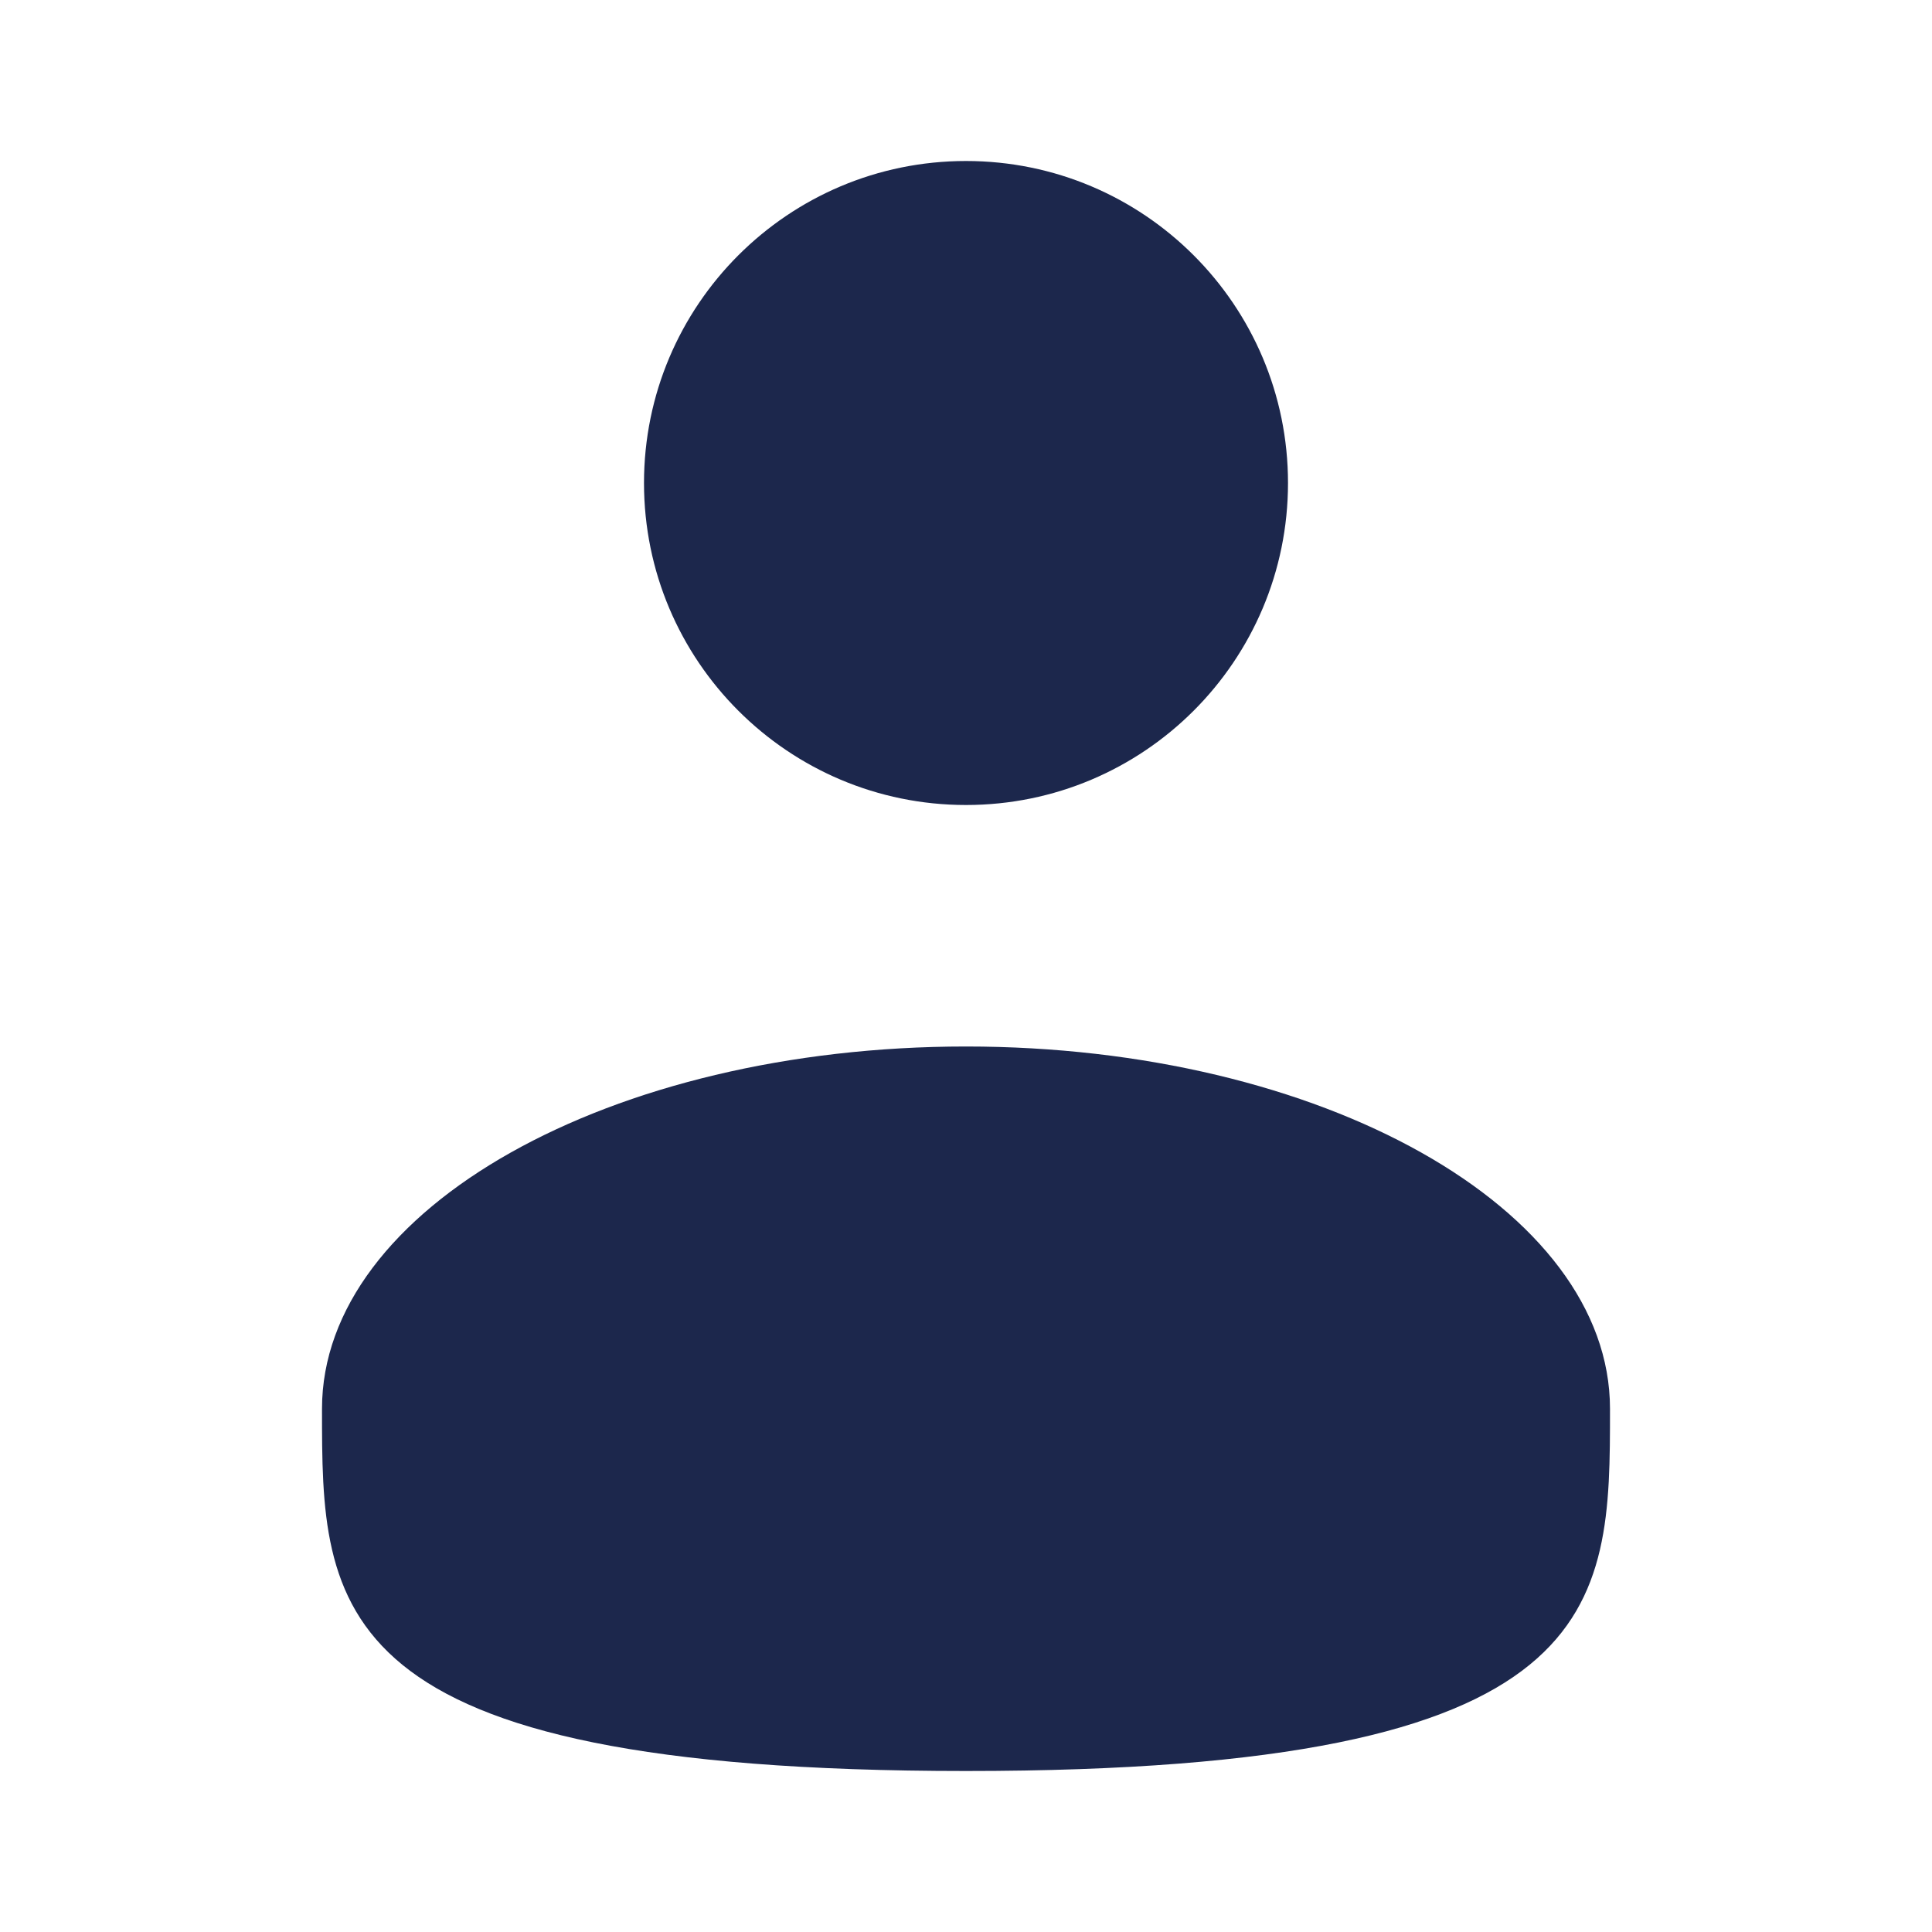
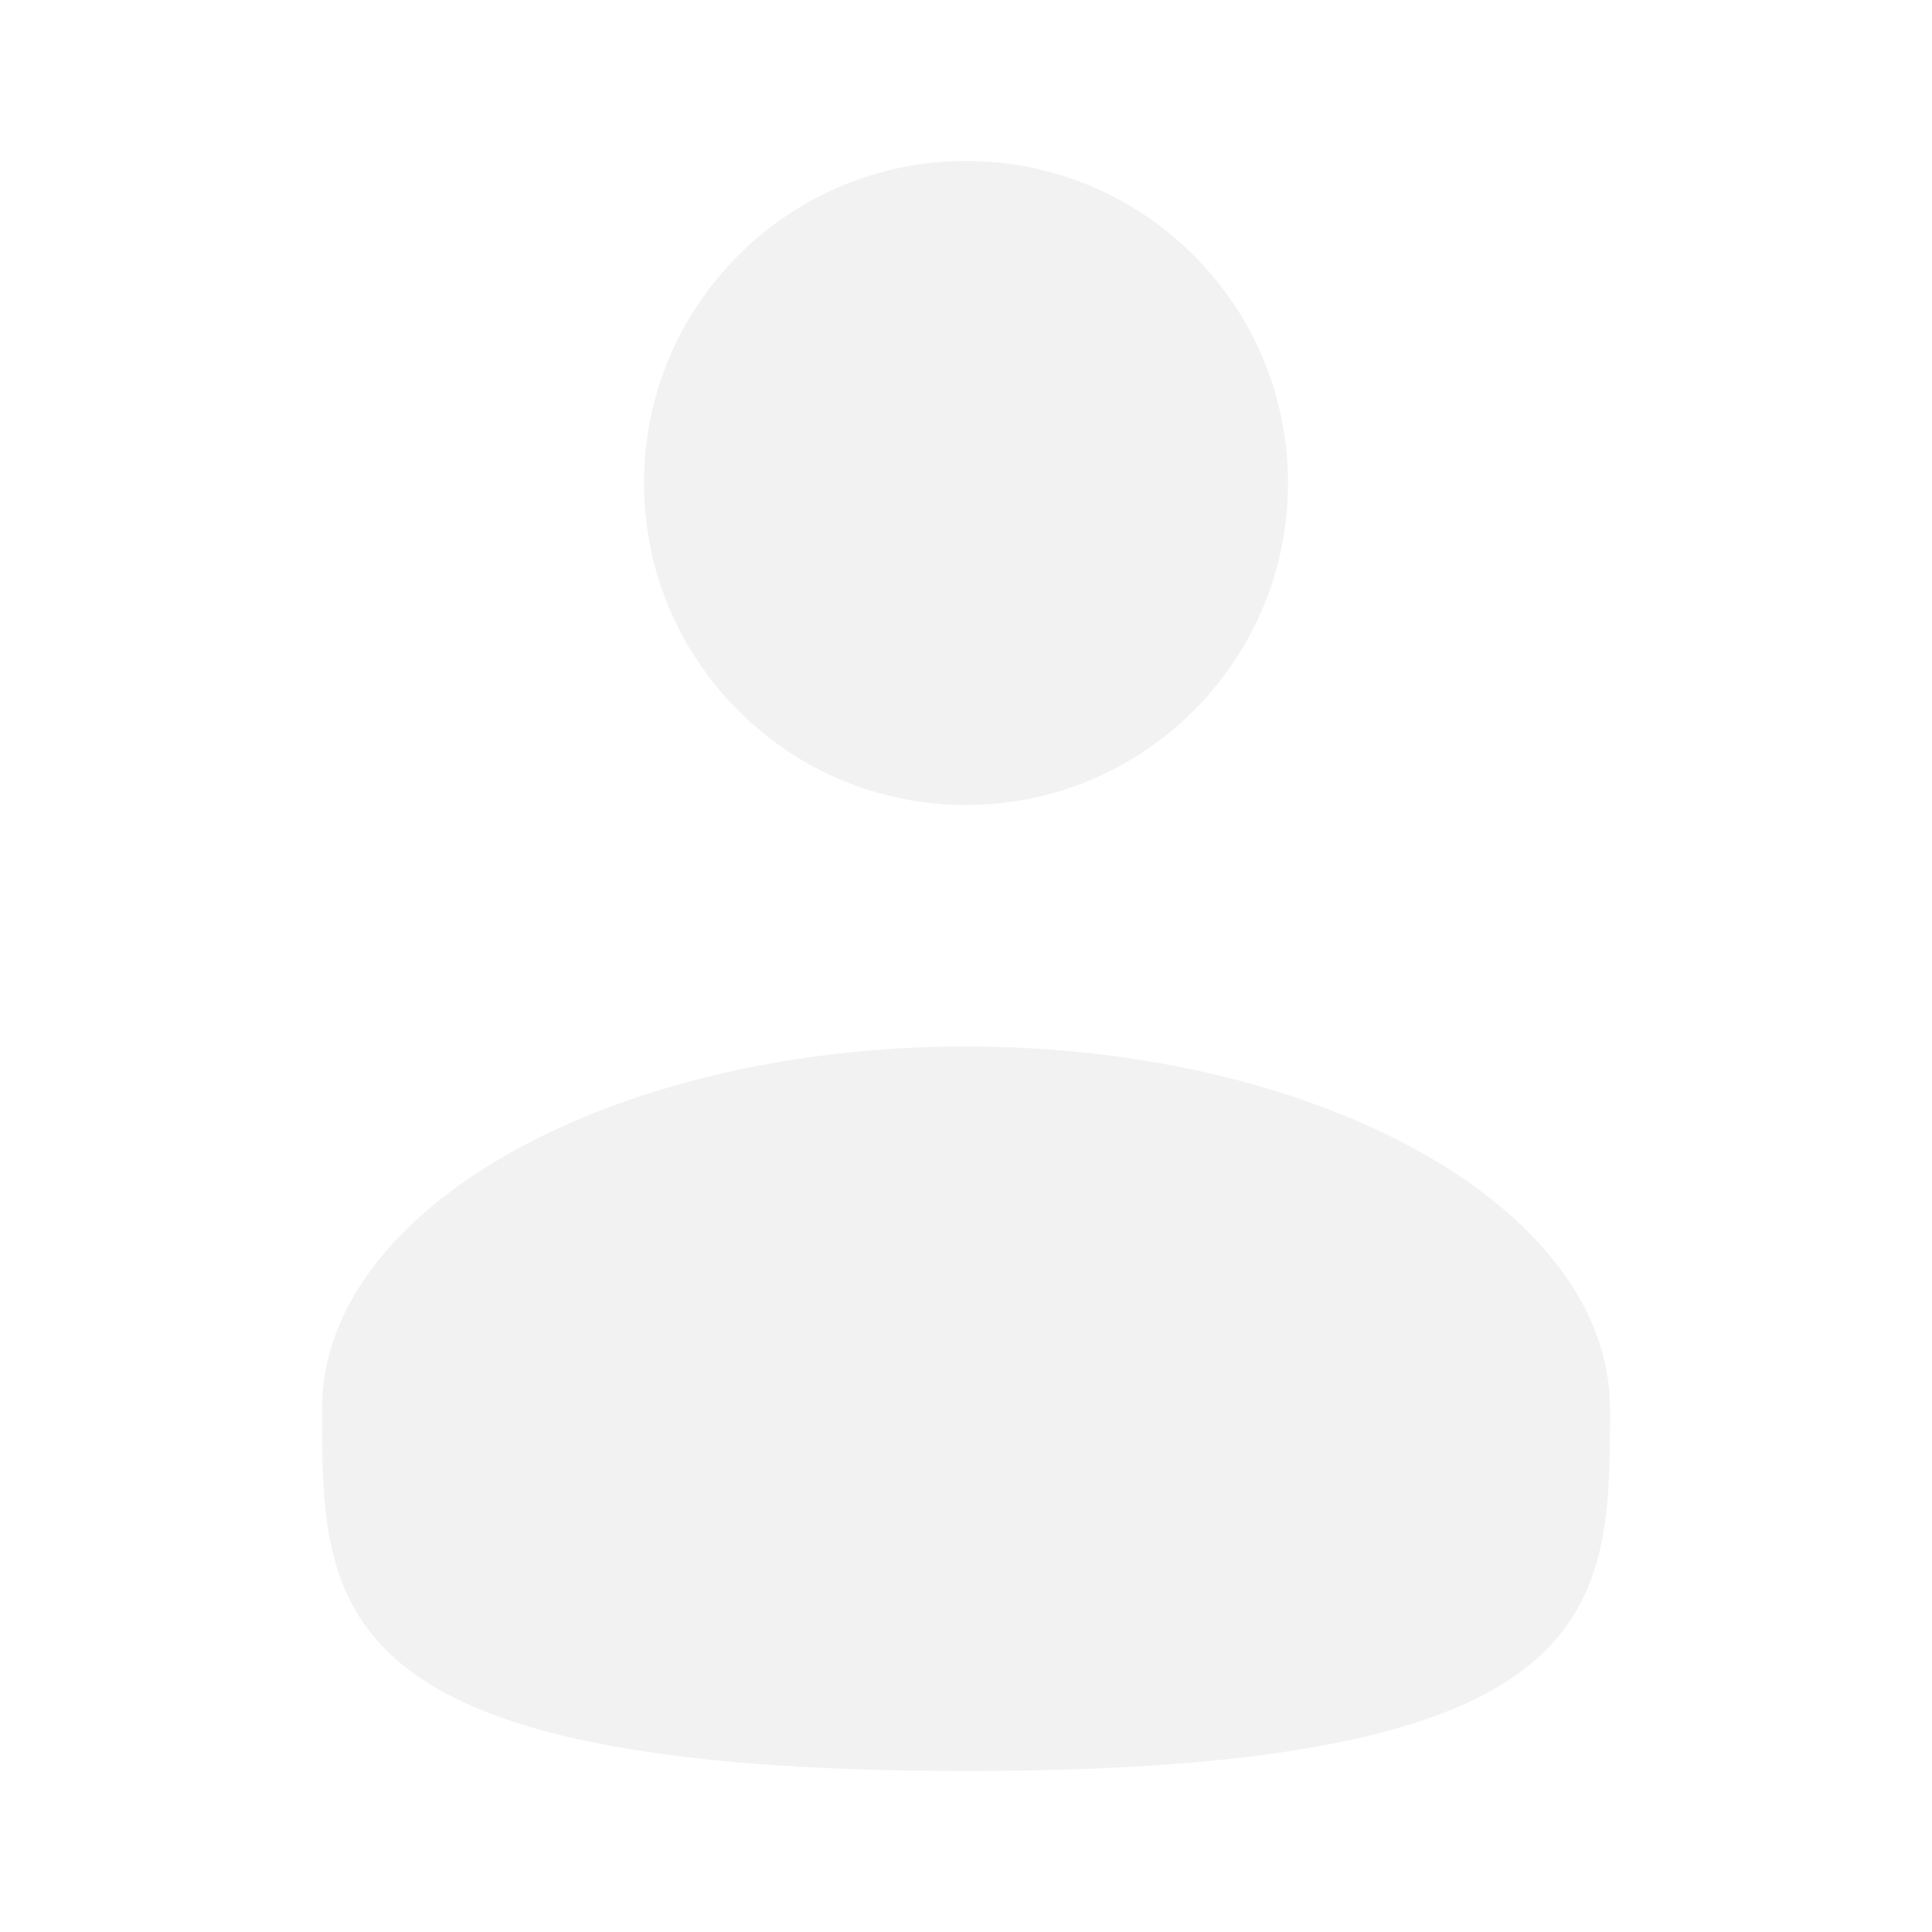
- <svg xmlns="http://www.w3.org/2000/svg" width="800px" height="800px" viewBox="0 0 24 24" fill="none">
-   <circle cx="12" cy="6" r="4" fill="#1C274C" />
-   <path d="M20 17.5C20 19.985 20 22 12 22C4 22 4 19.985 4 17.5C4 15.015 7.582 13 12 13C16.418 13 20 15.015 20 17.5Z" fill="#1C274C" />
+ <svg xmlns="http://www.w3.org/2000/svg" width="800px" height="800px" viewBox="0 0 24 24" fill="none" version="1.1" id="svg6">
+   <defs id="defs10" />
+   <circle cx="12" cy="6" r="4" fill="#1C274C" id="circle2" style="fill:#f2f2f2" />
+   <path d="M20 17.5C20 19.985 20 22 12 22C4 22 4 19.985 4 17.5C4 15.015 7.582 13 12 13C16.418 13 20 15.015 20 17.5Z" fill="#1C274C" id="path4" style="fill:#f2f2f2" />
</svg>
